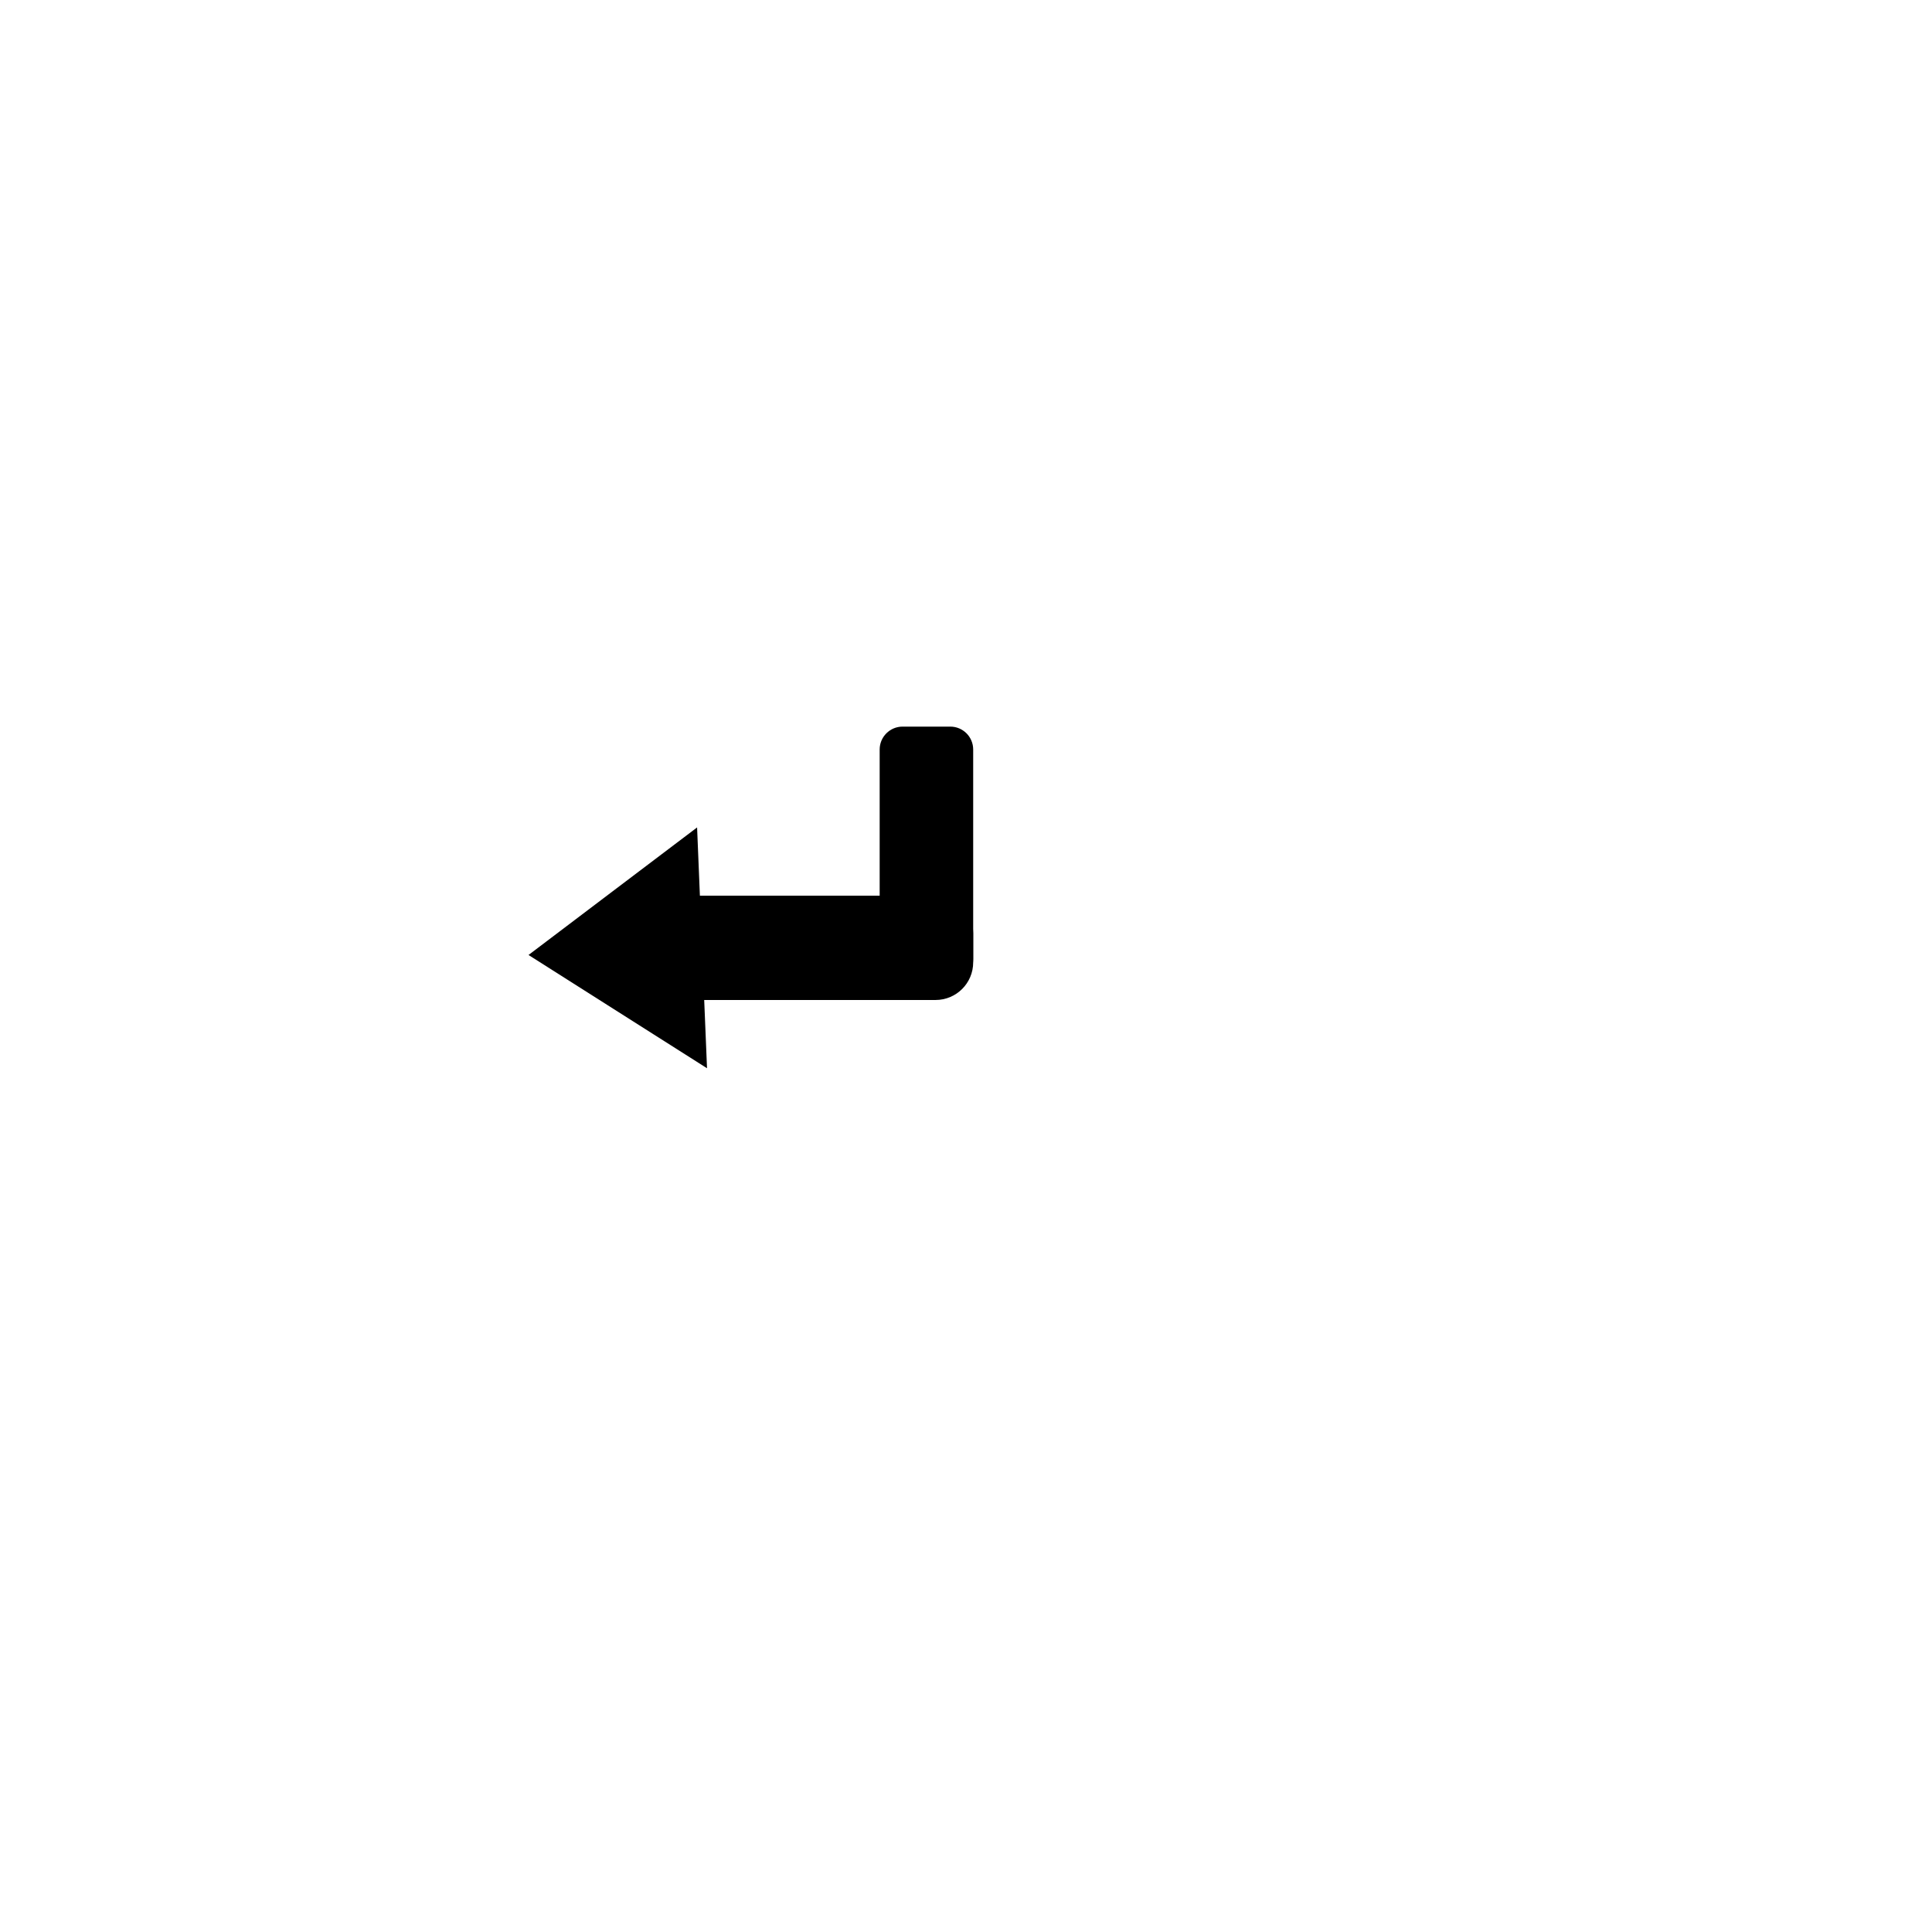
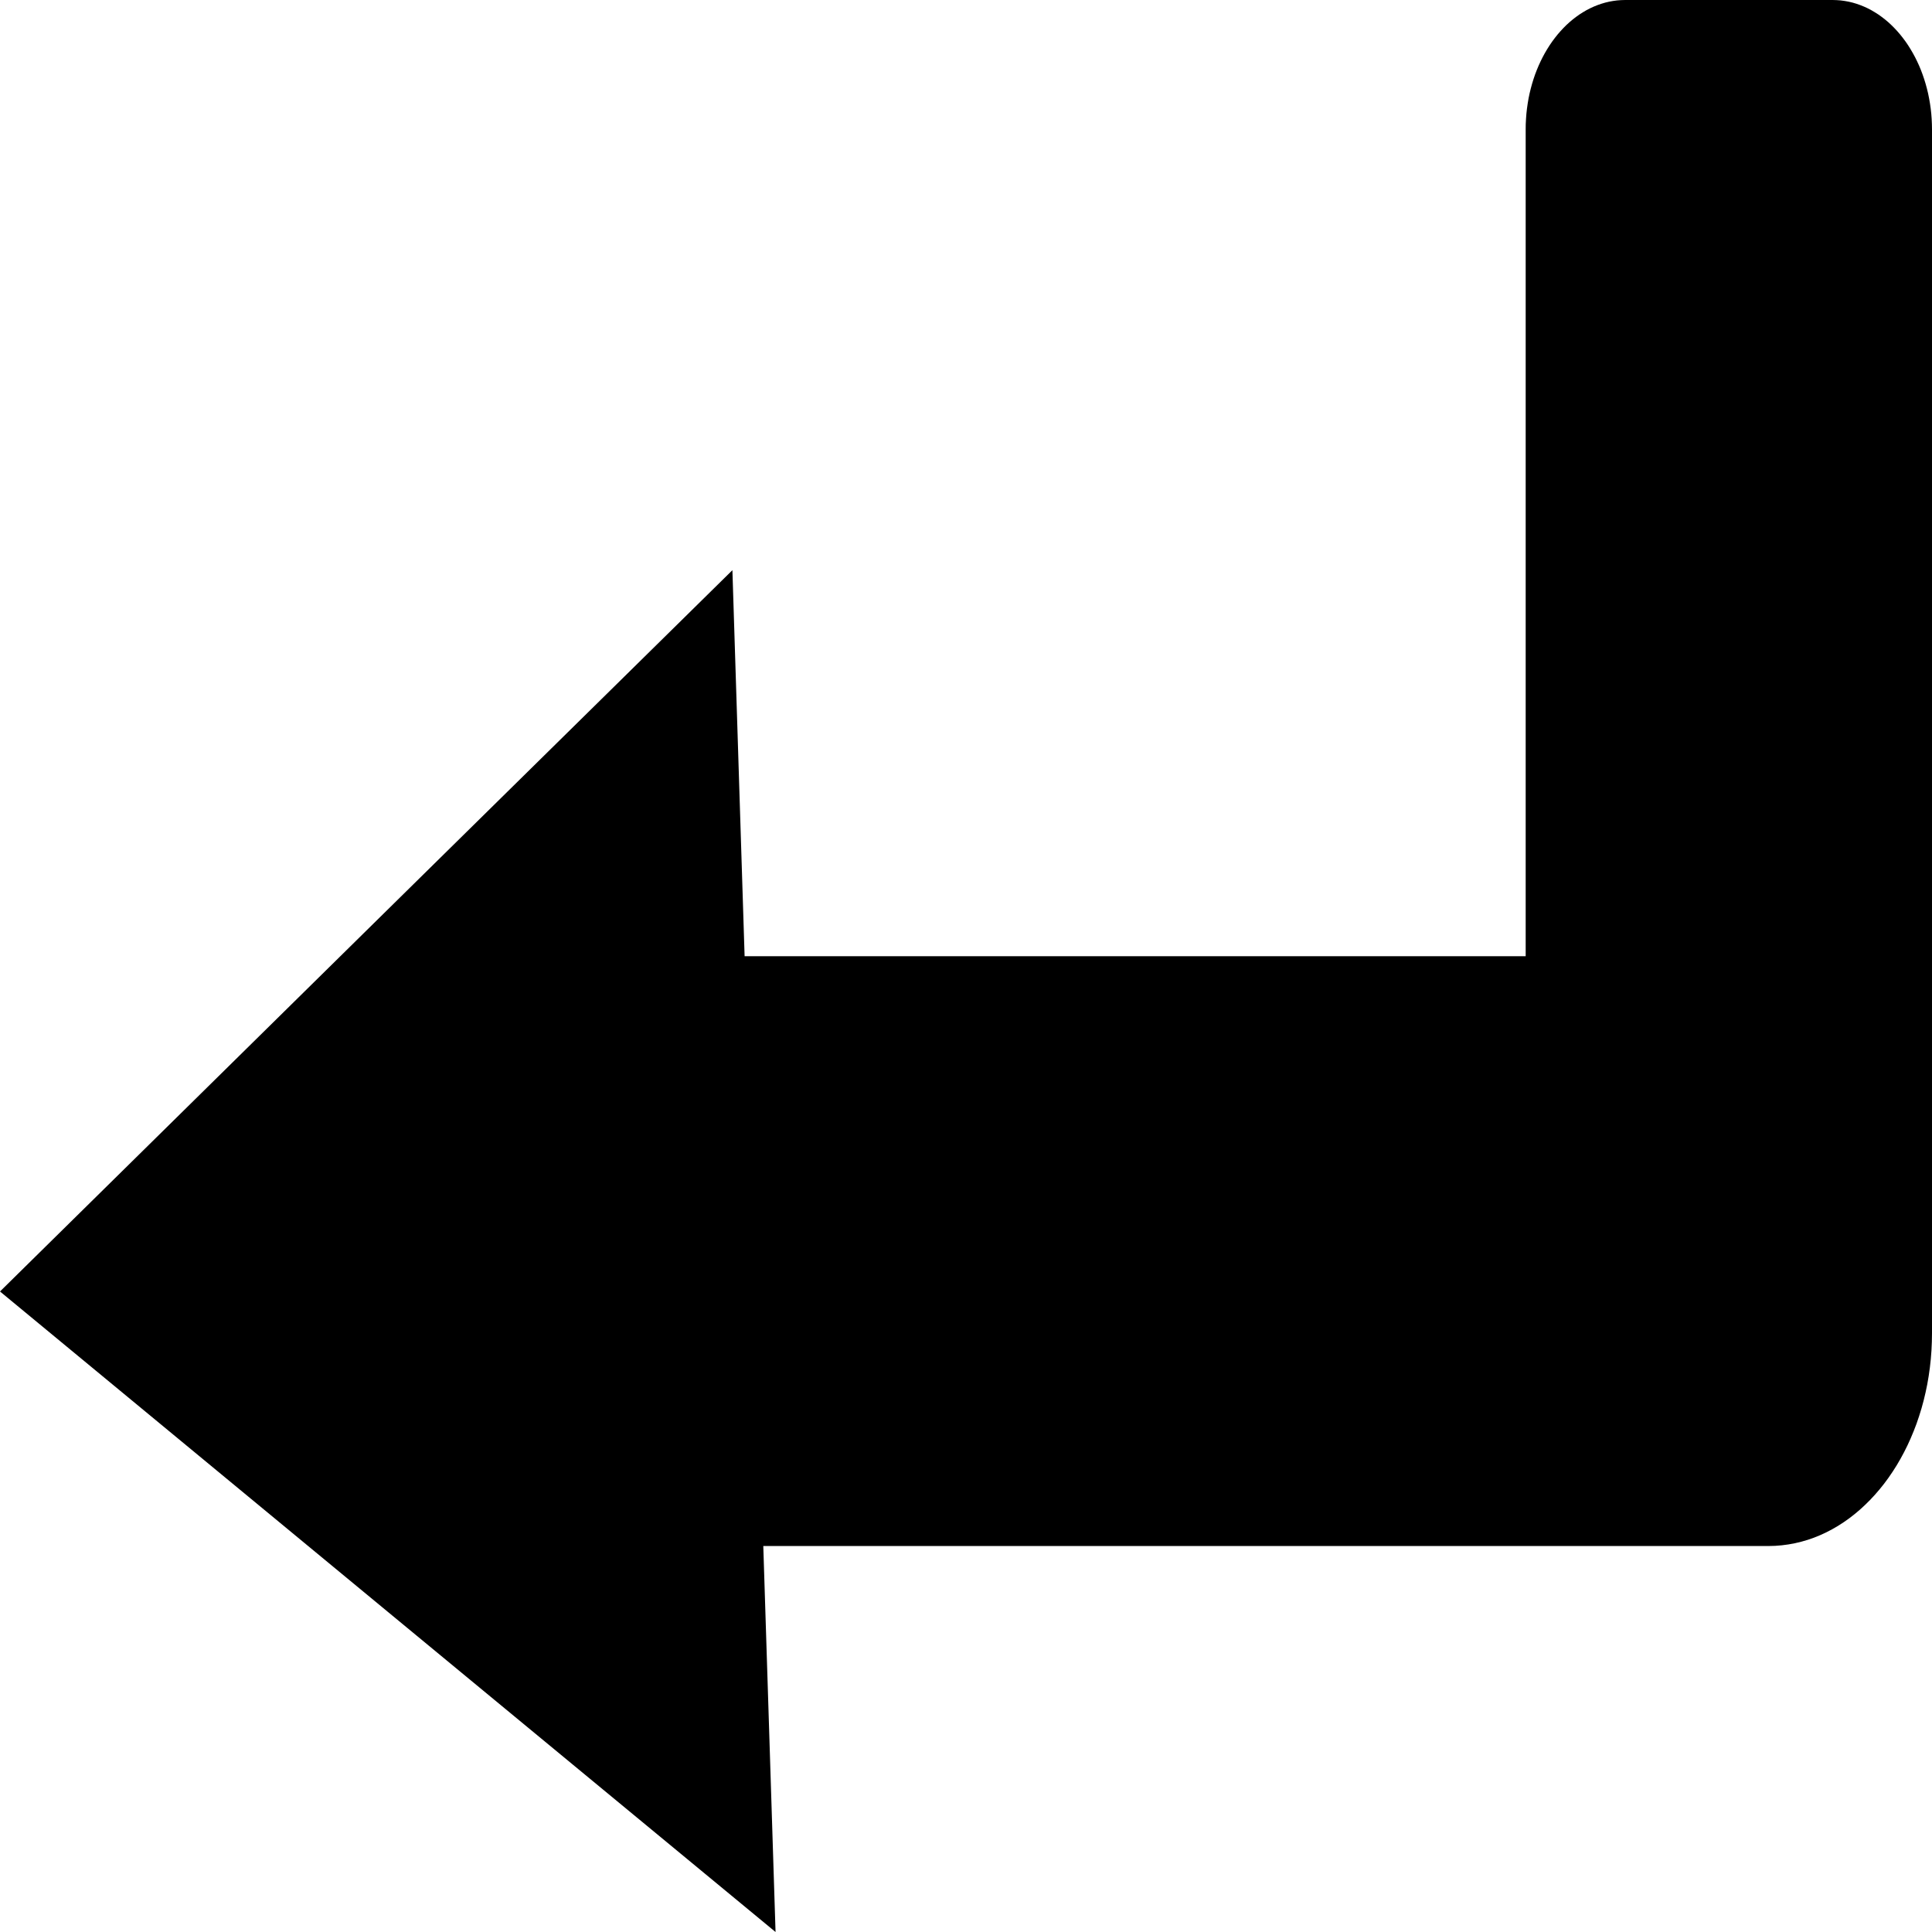
<svg xmlns="http://www.w3.org/2000/svg" xmlns:xlink="http://www.w3.org/1999/xlink" version="1.1" preserveAspectRatio="xMidYMid meet" viewBox="0 0 640 640" width="640" height="640">
  <defs>
-     <path d="M309.91 296.71C316.8 296.71 322.38 302.29 322.38 309.18C322.38 313.59 322.38 314.37 322.38 318.79C322.38 325.68 316.8 331.26 309.91 331.26C288.28 331.26 235.88 331.26 214.25 331.26C207.36 331.26 201.78 325.68 201.78 318.79C201.78 314.37 201.78 313.59 201.78 309.18C201.78 302.29 207.36 296.71 214.25 296.71C235.88 296.71 288.28 296.71 309.91 296.71Z" id="h3ZdhhtHtM" />
-     <path d="M314.8 240.7C318.99 240.7 322.38 244.1 322.38 248.29C322.38 263.69 322.38 302.32 322.38 317.72C322.38 321.91 318.99 325.3 314.8 325.3C310.12 325.3 303.67 325.3 298.99 325.3C294.8 325.3 291.4 321.91 291.4 317.72C291.4 302.32 291.4 263.69 291.4 248.29C291.4 244.1 294.8 240.7 298.99 240.7C303.67 240.7 310.12 240.7 314.8 240.7Z" id="aj0h25d5P" />
-     <path d="M203 295.22L230.92 274.1L232.56 313.98L234.21 353.87L204.64 335.11L175.08 316.35L203 295.22Z" id="c5GRoFkNa9" />
+     <path d="M609.77 0.14L611.1 0.32L612.41 0.56L613.71 0.87L614.99 1.25L616.24 1.69L617.48 2.19L618.7 2.75L619.89 3.37L621.06 4.06L622.21 4.79L623.33 5.59L624.42 6.43L625.49 7.33L626.52 8.28L627.53 9.29L628.51 10.34L629.45 11.43L630.36 12.58L631.24 13.76L632.08 14.99L632.88 16.27L633.65 17.58L634.38 18.93L635.07 20.32L635.72 21.74L636.33 23.2L636.89 24.69L637.41 26.22L637.89 27.78L638.32 29.36L638.71 30.97L639.04 32.61L639.33 34.28L639.57 35.96L639.76 37.67L639.89 39.4L639.97 41.15L640 42.92L640 441.62L639.95 444.52L639.82 447.4L639.6 450.25L639.29 453.06L638.9 455.83L638.43 458.57L637.87 461.26L637.24 463.91L636.53 466.52L635.74 469.07L634.89 471.58L633.95 474.03L632.95 476.43L631.89 478.77L630.75 481.05L629.55 483.27L628.29 485.43L626.96 487.52L625.58 489.54L624.14 491.49L622.64 493.36L621.08 495.17L619.48 496.89L617.82 498.53L616.12 500.1L614.37 501.57L612.57 502.97L610.72 504.27L608.84 505.48L606.91 506.6L604.95 507.62L602.95 508.54L600.91 509.37L598.84 510.09L596.74 510.7L594.61 511.21L592.45 511.61L590.26 511.9L588.05 512.08L585.82 512.14L252.85 512.14L256.91 640L128.43 533.91L0 427.82L121.31 308.32L242.62 188.88L246.66 316.75L505.4 316.75L505.4 42.92L505.42 41.15L505.51 39.4L505.64 37.67L505.83 35.96L506.07 34.28L506.35 32.61L506.69 30.97L507.08 29.36L507.51 27.78L507.99 26.22L508.51 24.69L509.08 23.2L509.69 21.74L510.34 20.32L511.03 18.93L511.76 17.58L512.53 16.27L513.34 14.99L514.18 13.76L515.06 12.58L515.97 11.43L516.92 10.34L517.89 9.29L518.9 8.28L519.94 7.33L521.01 6.43L522.1 5.59L523.22 4.79L524.37 4.06L525.54 3.37L526.74 2.75L527.95 2.19L529.19 1.69L530.45 1.25L531.73 0.87L533.03 0.56L534.34 0.32L535.67 0.14L537.01 0.04L538.37 0L607.07 0L608.42 0.04L609.77 0.14Z" id="d1NItrAKcT" />
  </defs>
  <g>
    <g>
      <g>
-         <use xlink:href="#h3ZdhhtHtM" opacity="1" fill="#000000" fill-opacity="1" />
-       </g>
-       <g>
-         <use xlink:href="#aj0h25d5P" opacity="1" fill="#000000" fill-opacity="1" />
-       </g>
-       <g>
-         <use xlink:href="#c5GRoFkNa9" opacity="1" fill="#000000" fill-opacity="1" />
+         <use xlink:href="#d1NItrAKcT" opacity="1" fill="#000000" fill-opacity="1" />
+         <g>
+           <use xlink:href="#d1NItrAKcT" opacity="1" fill-opacity="0" stroke="#000000" stroke-width="1" stroke-opacity="0" />
+         </g>
      </g>
    </g>
  </g>
</svg>
